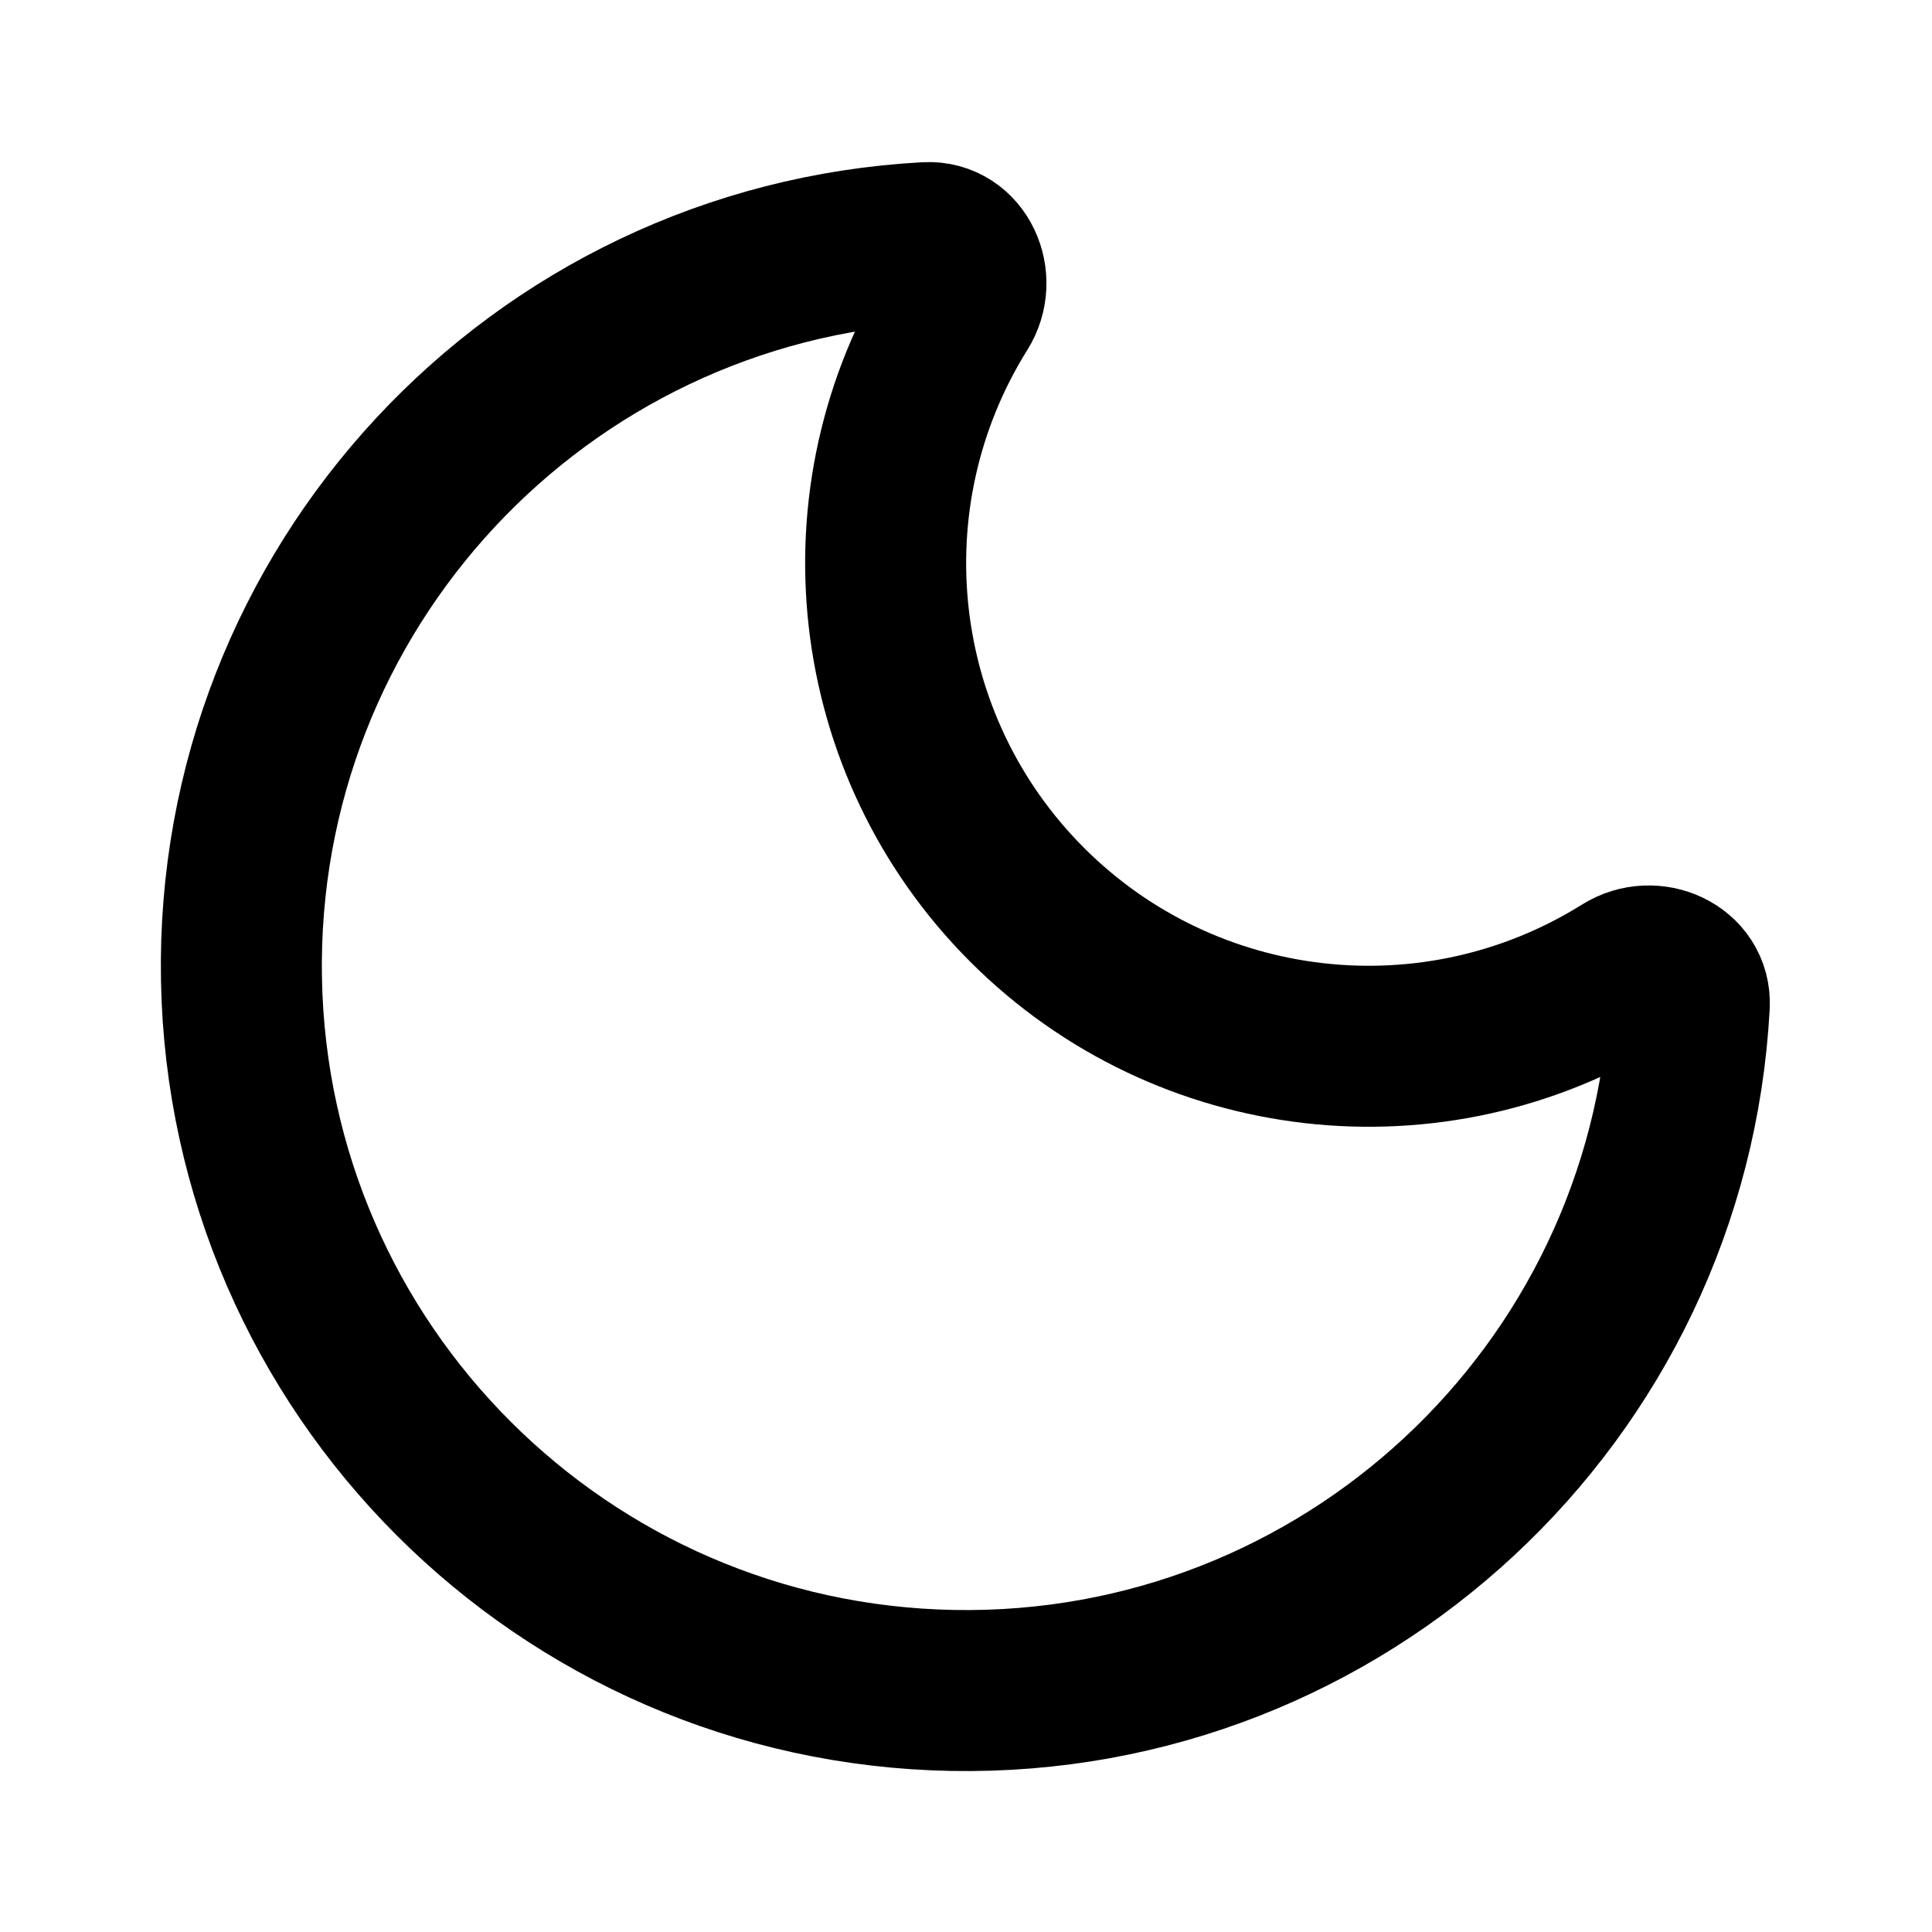
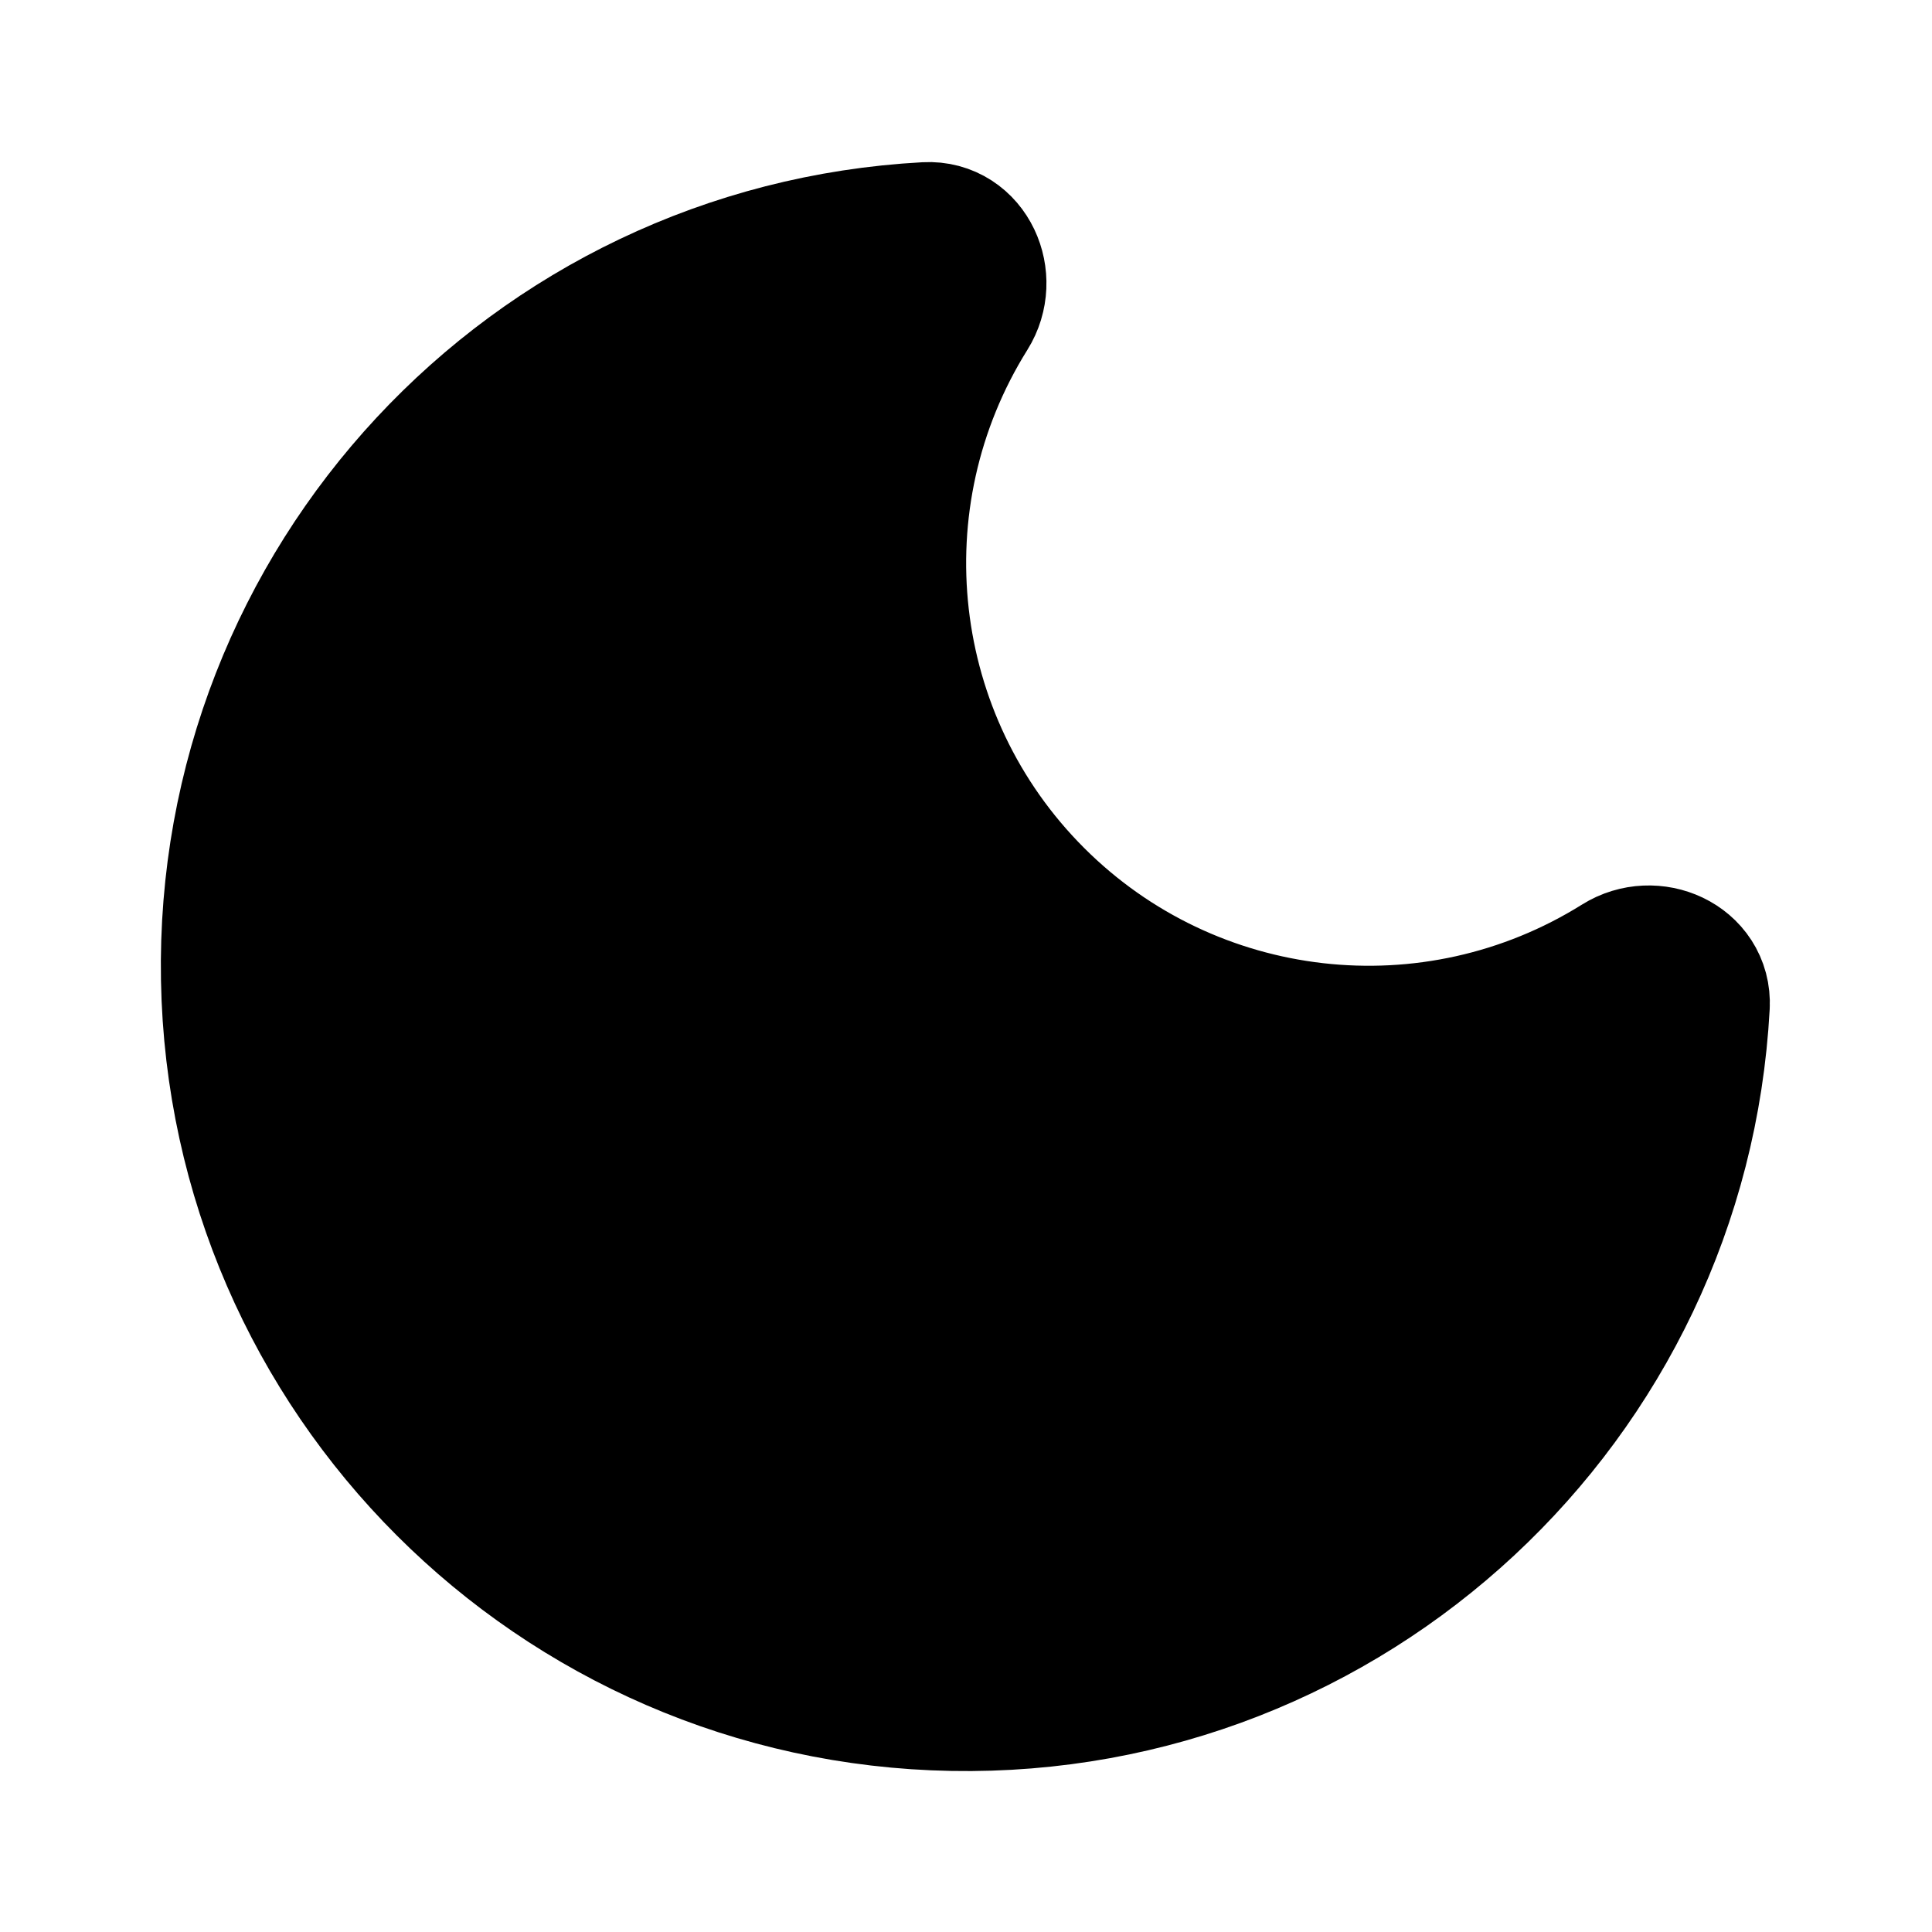
<svg xmlns="http://www.w3.org/2000/svg" width="14" height="14" viewBox="0 0 24 24" fill="none" stroke="currentColor" stroke-width="2" stroke-linecap="round" stroke-linejoin="round" aria-hidden="true">
-   <path d="M20.985 12.486a9 9 0 1 1-9.473-9.472c.405-.022.617.46.402.803a6 6 0 0 0 8.268 8.268c.344-.215.825-.004.803.401" />
+   <path fill="currentColor" d="M20.985 12.486a9 9 0 1 1-9.473-9.472c.405-.022.617.46.402.803a6 6 0 0 0 8.268 8.268c.344-.215.825-.004.803.401" />
</svg>
